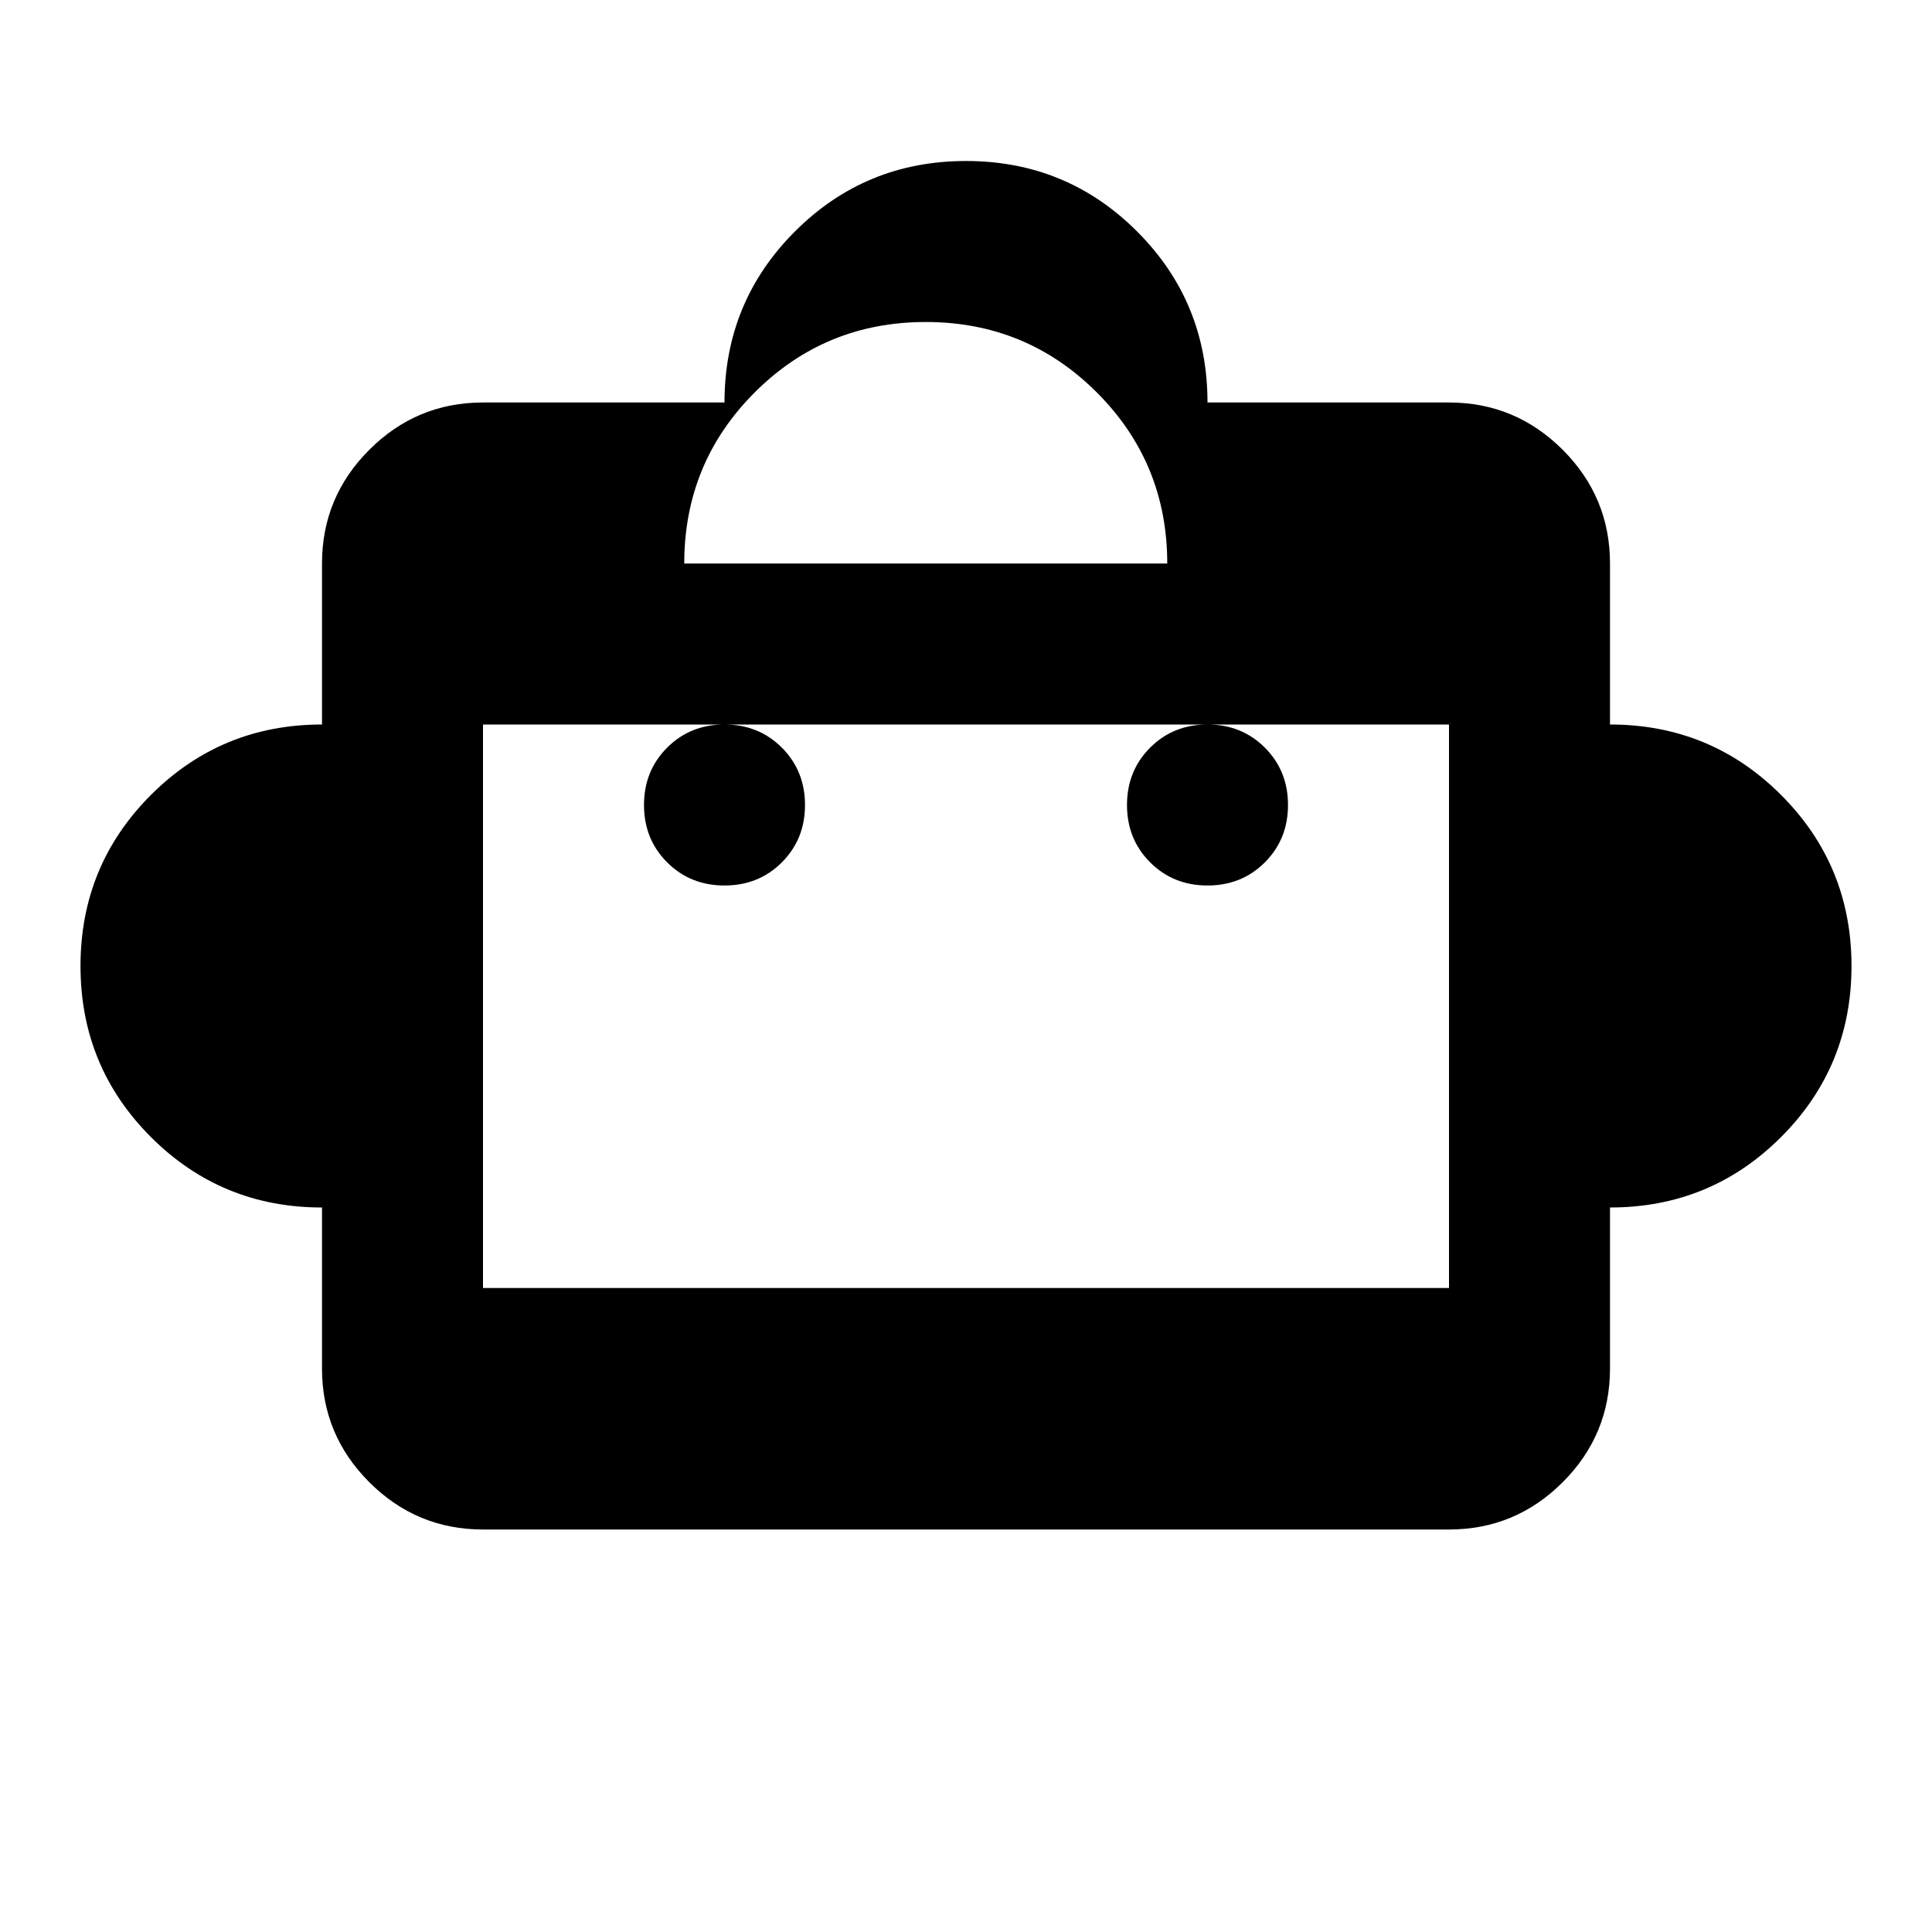
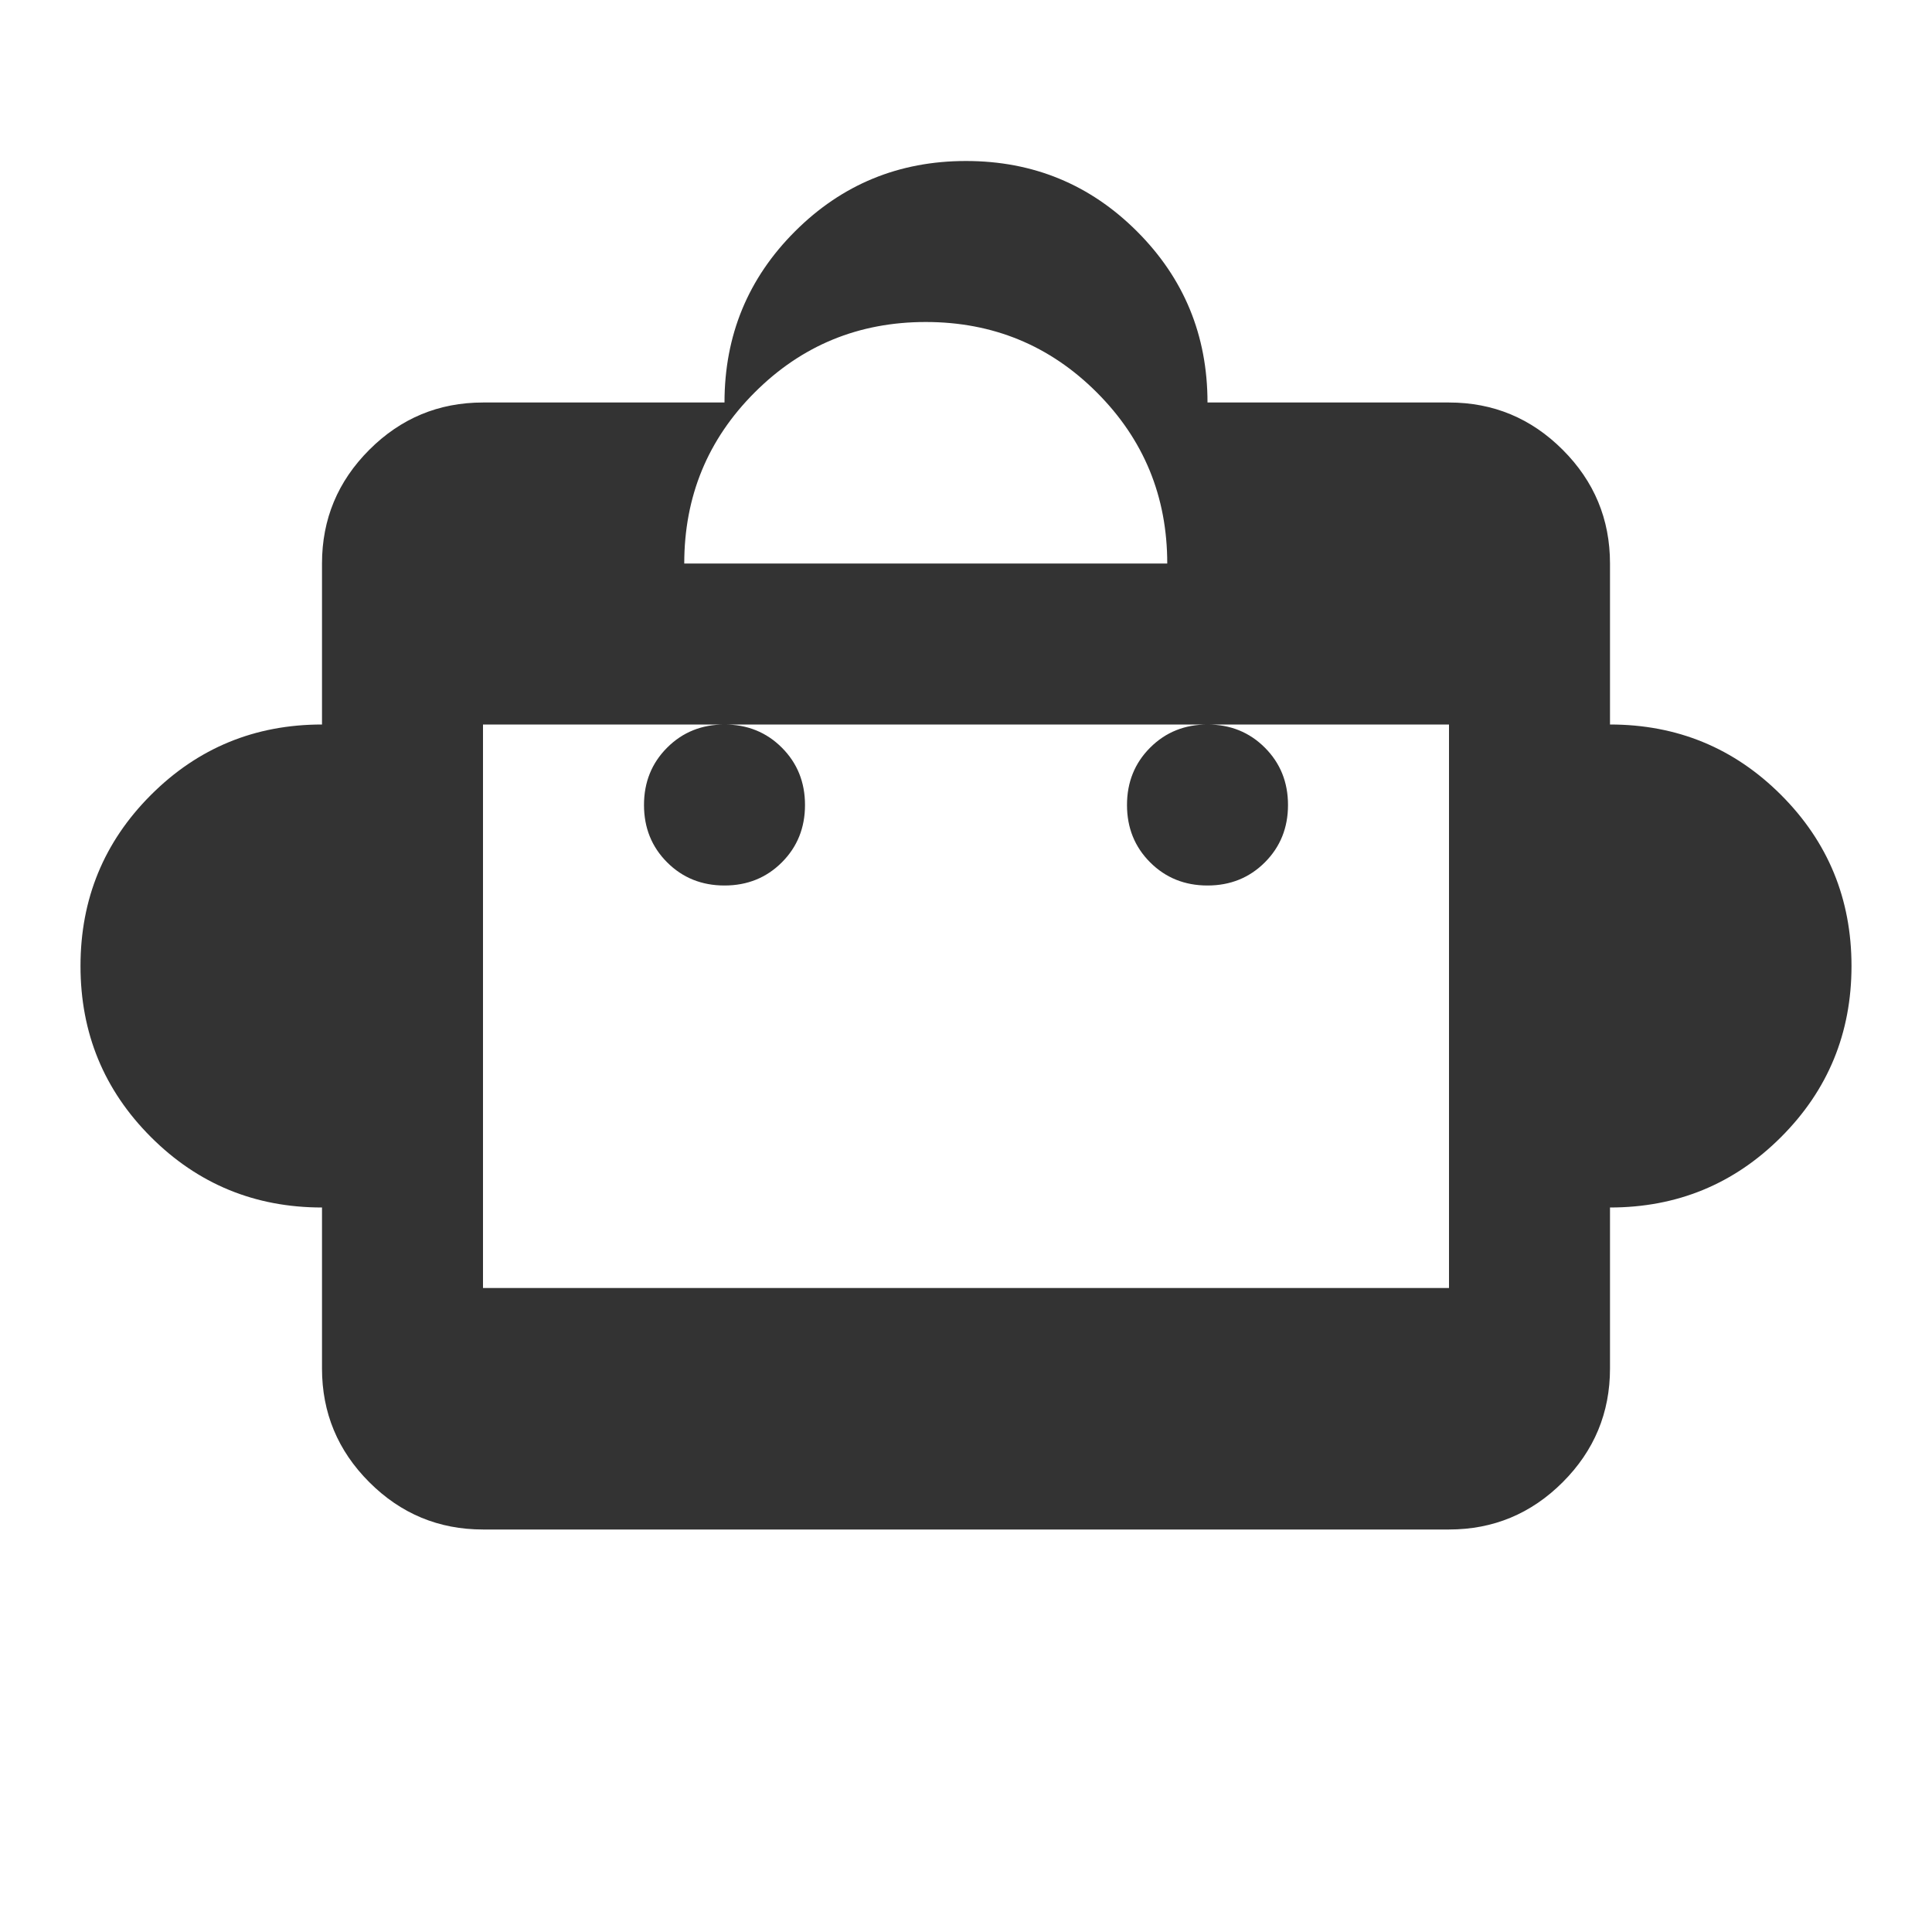
- <svg xmlns="http://www.w3.org/2000/svg" height="24" viewBox="0 -960 960 960" width="24">
+ <svg xmlns="http://www.w3.org/2000/svg" height="24" viewBox="0 -960 960 960" width="24" fill="#333">
  <path d="M160-360q-50 0-85-35t-35-85q0-50 35-85t85-35v-80q0-33 23.5-56.5T240-760h120q0-50 35-85t85-35q50 0 85 35t35 85h120q33 0 56.5 23.5T800-680v80q50 0 85 35t35 85q0 50-35 85t-85 35v80q0 33-23.5 56.5T720-200H240q-33 0-56.5-23.5T160-280v-80Zm80-40v80h480v-80H240Zm100-280h240q0-50-35-85t-85-35q-50 0-85 35t-35 85ZM360-520q17 0 28.5-11.5T400-560q0-17-11.5-28.5T360-600q-17 0-28.5 11.5T320-560q0 17 11.5 28.5T360-520Zm240 0q17 0 28.5-11.5T640-560q0-17-11.5-28.5T600-600q-17 0-28.5 11.5T560-560q0 17 11.5 28.5T600-520ZM240-400h480v-200H240v200Z" />
</svg>
